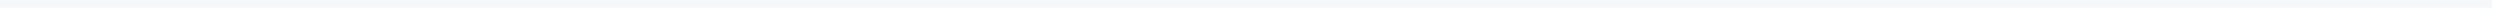
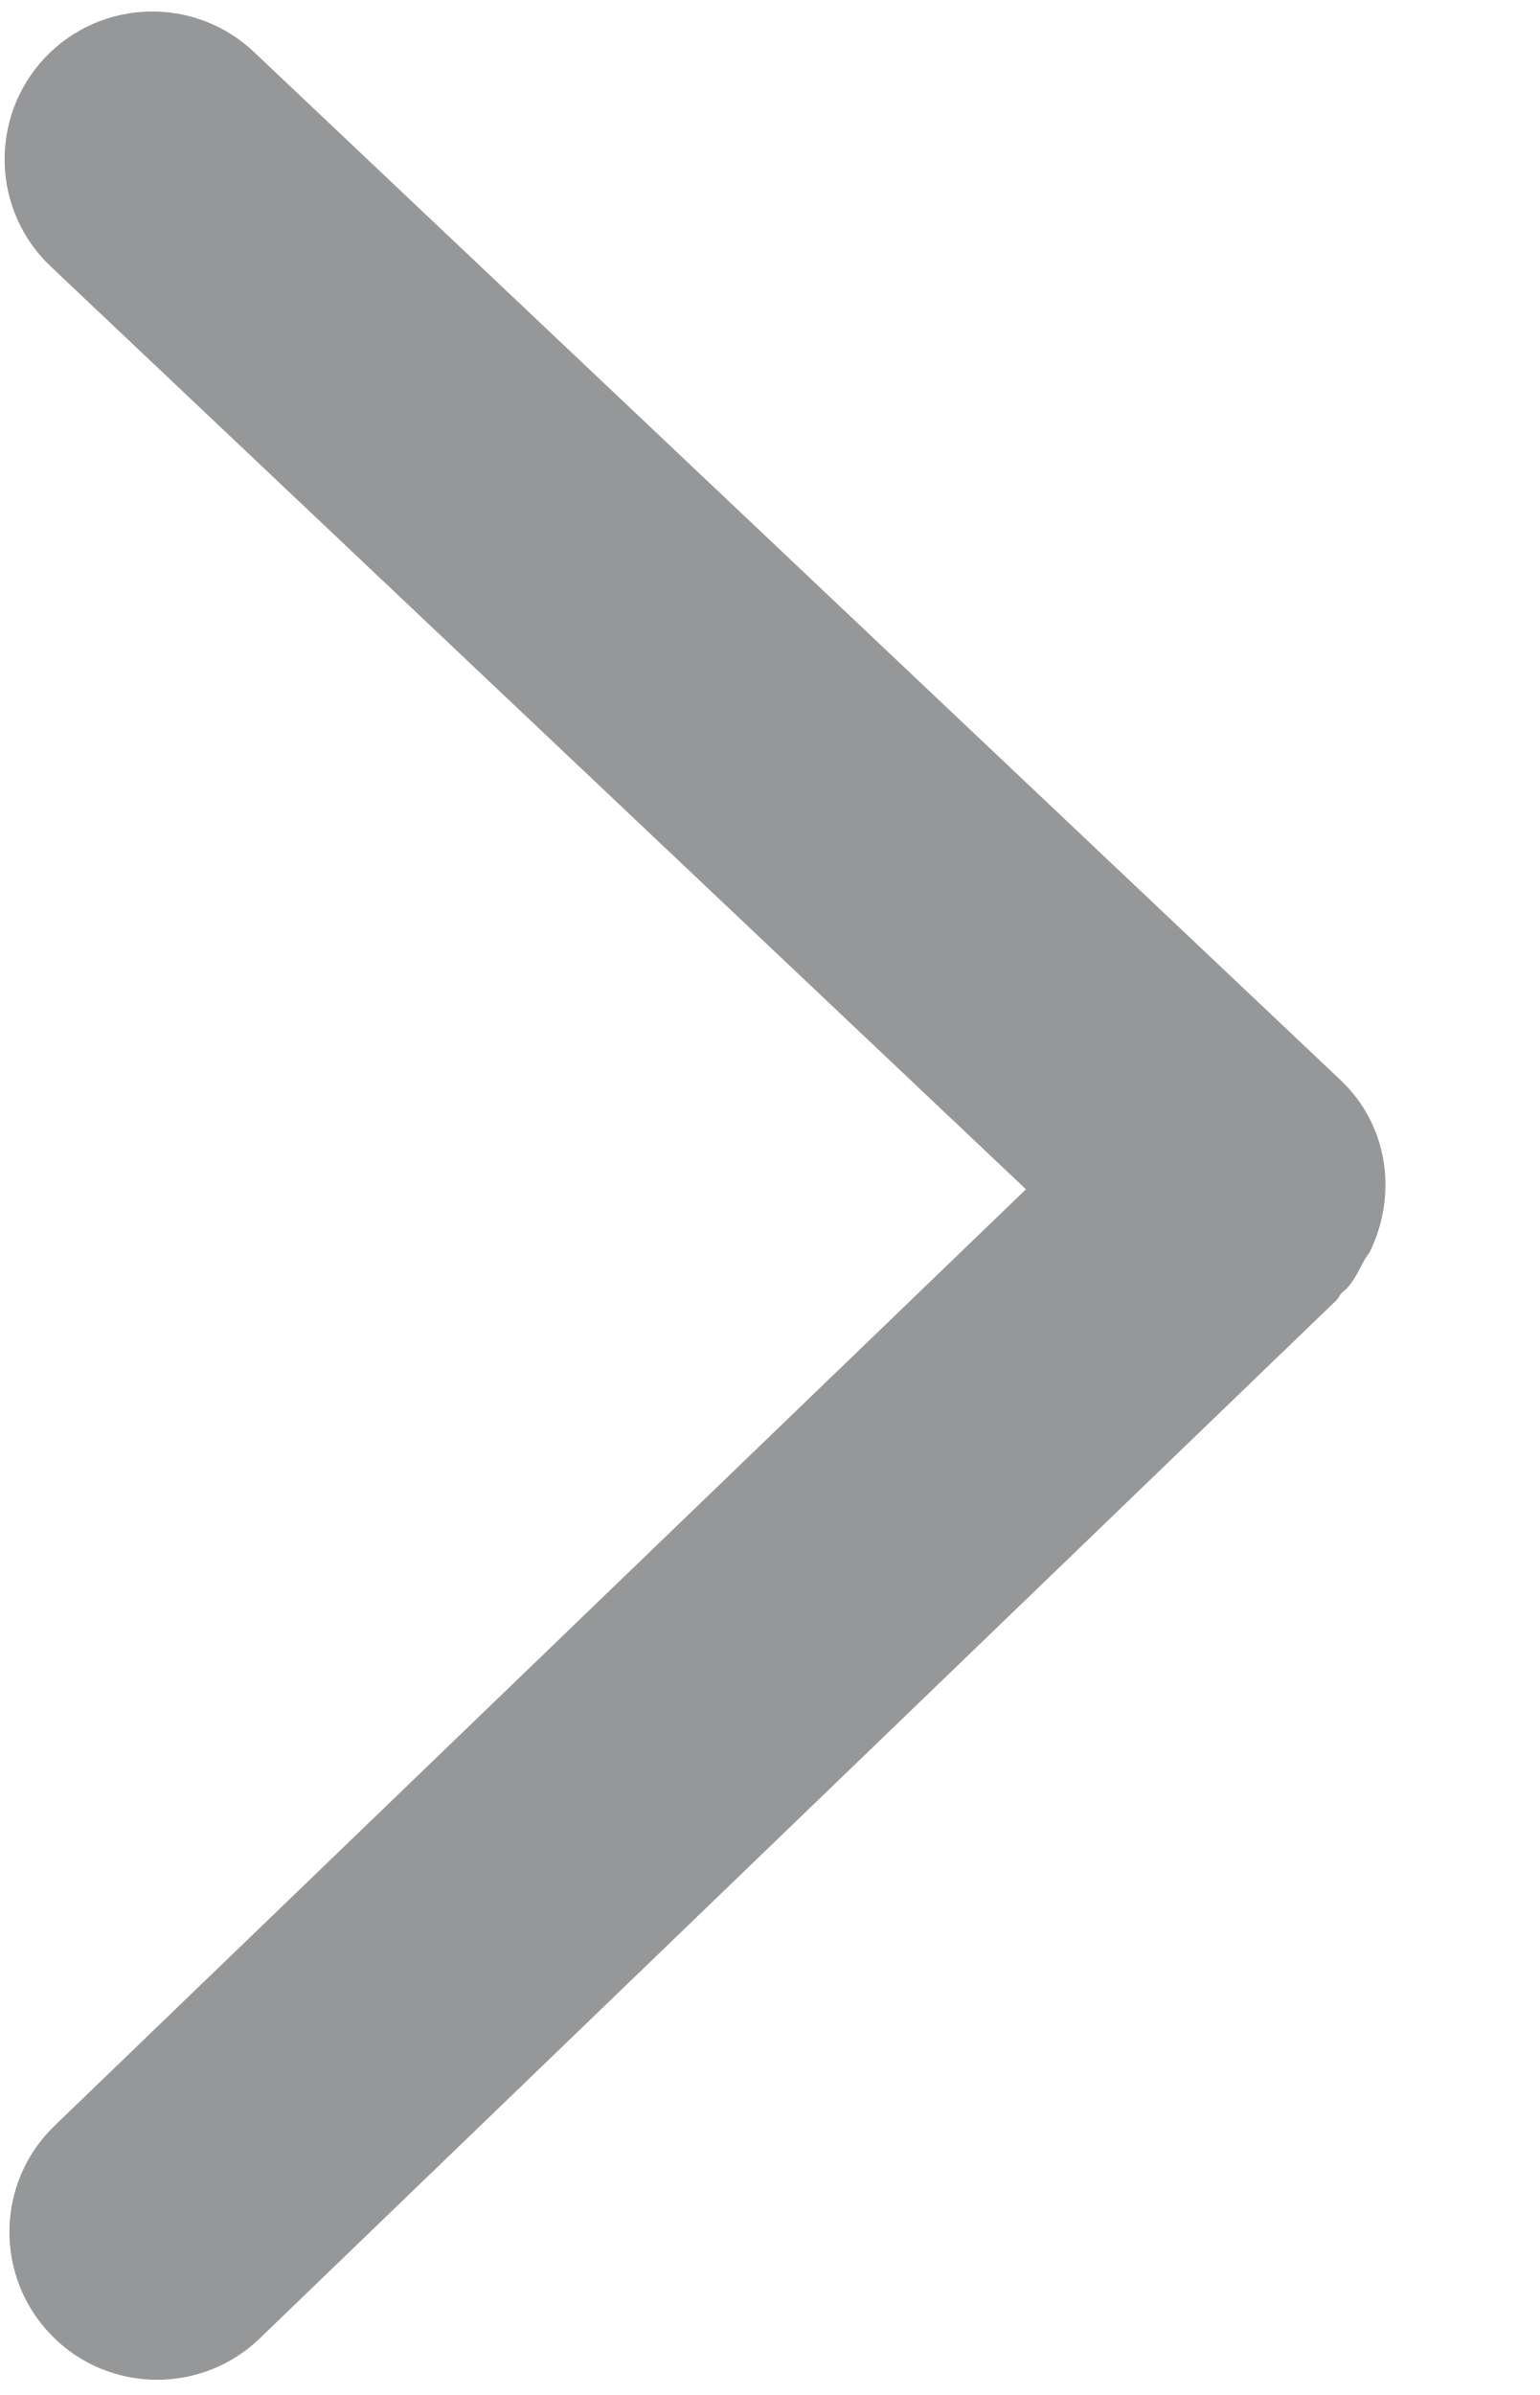
- <svg xmlns="http://www.w3.org/2000/svg" version="1.1" width="321px" height="2px">
-   <g transform="matrix(1 0 0 1 -30 -380 )">
-     <path d="M 30 380.5  L 350 380.5  " stroke-width="1" stroke="#f6f7f9" fill="none" />
+ <svg xmlns="http://www.w3.org/2000/svg" version="1.1" width="9px" height="14px">
+   <g transform="matrix(1 0 0 1 -341 -354 )">
+     <path d="M 7.872 7.535  C 7.921 7.484  7.947 7.421  7.98 7.362  C 7.99 7.344  8.005 7.329  8.013 7.311  C 8.171 6.982  8.119 6.579  7.839 6.314  L 1.484 0.303  C 1.137 -0.024  0.591 -0.009  0.263 0.337  C -0.064 0.684  -0.05 1.23  0.297 1.558  L 5.999 6.952  L 0.319 12.426  C -0.024 12.757  -0.034 13.303  0.297 13.647  C 0.466 13.823  0.693 13.911  0.919 13.911  C 1.135 13.911  1.351 13.831  1.518 13.67  L 7.815 7.6  C 7.827 7.588  7.832 7.572  7.844 7.559  C 7.853 7.55  7.863 7.544  7.872 7.535  Z " fill-rule="nonzero" fill="#969799" stroke="none" transform="matrix(1 0 0 1 341 354 )" />
  </g>
</svg>
